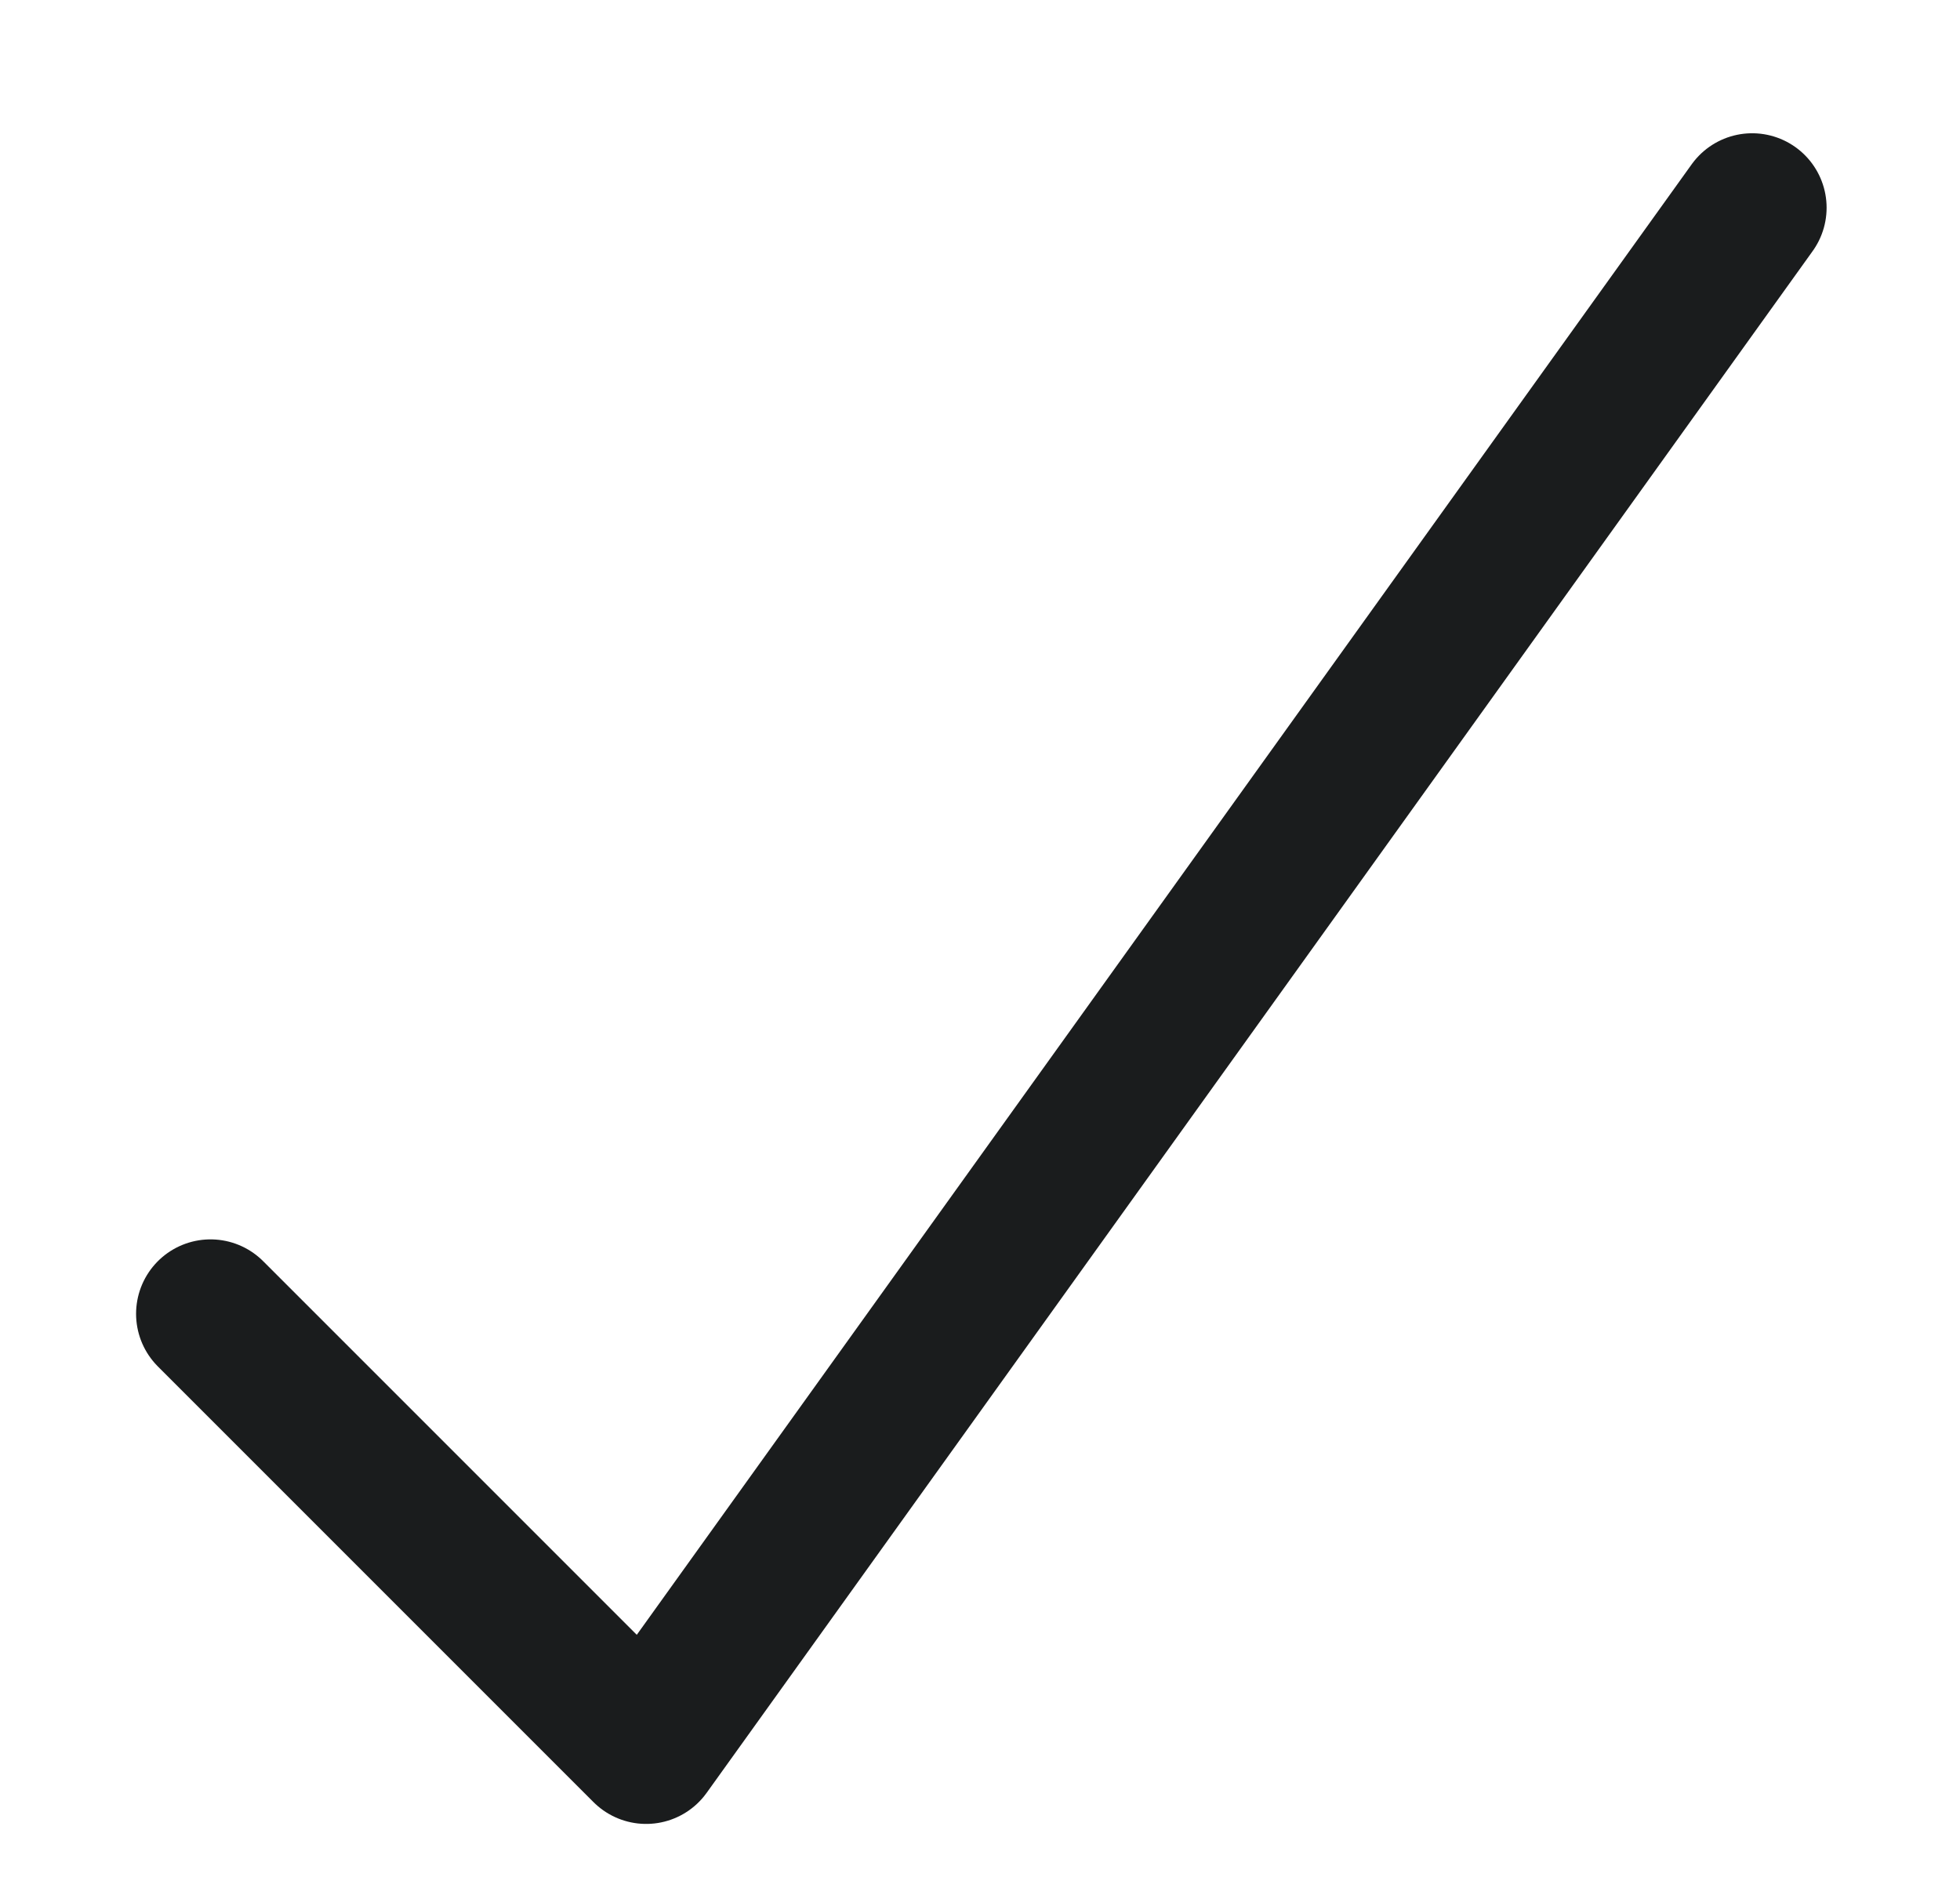
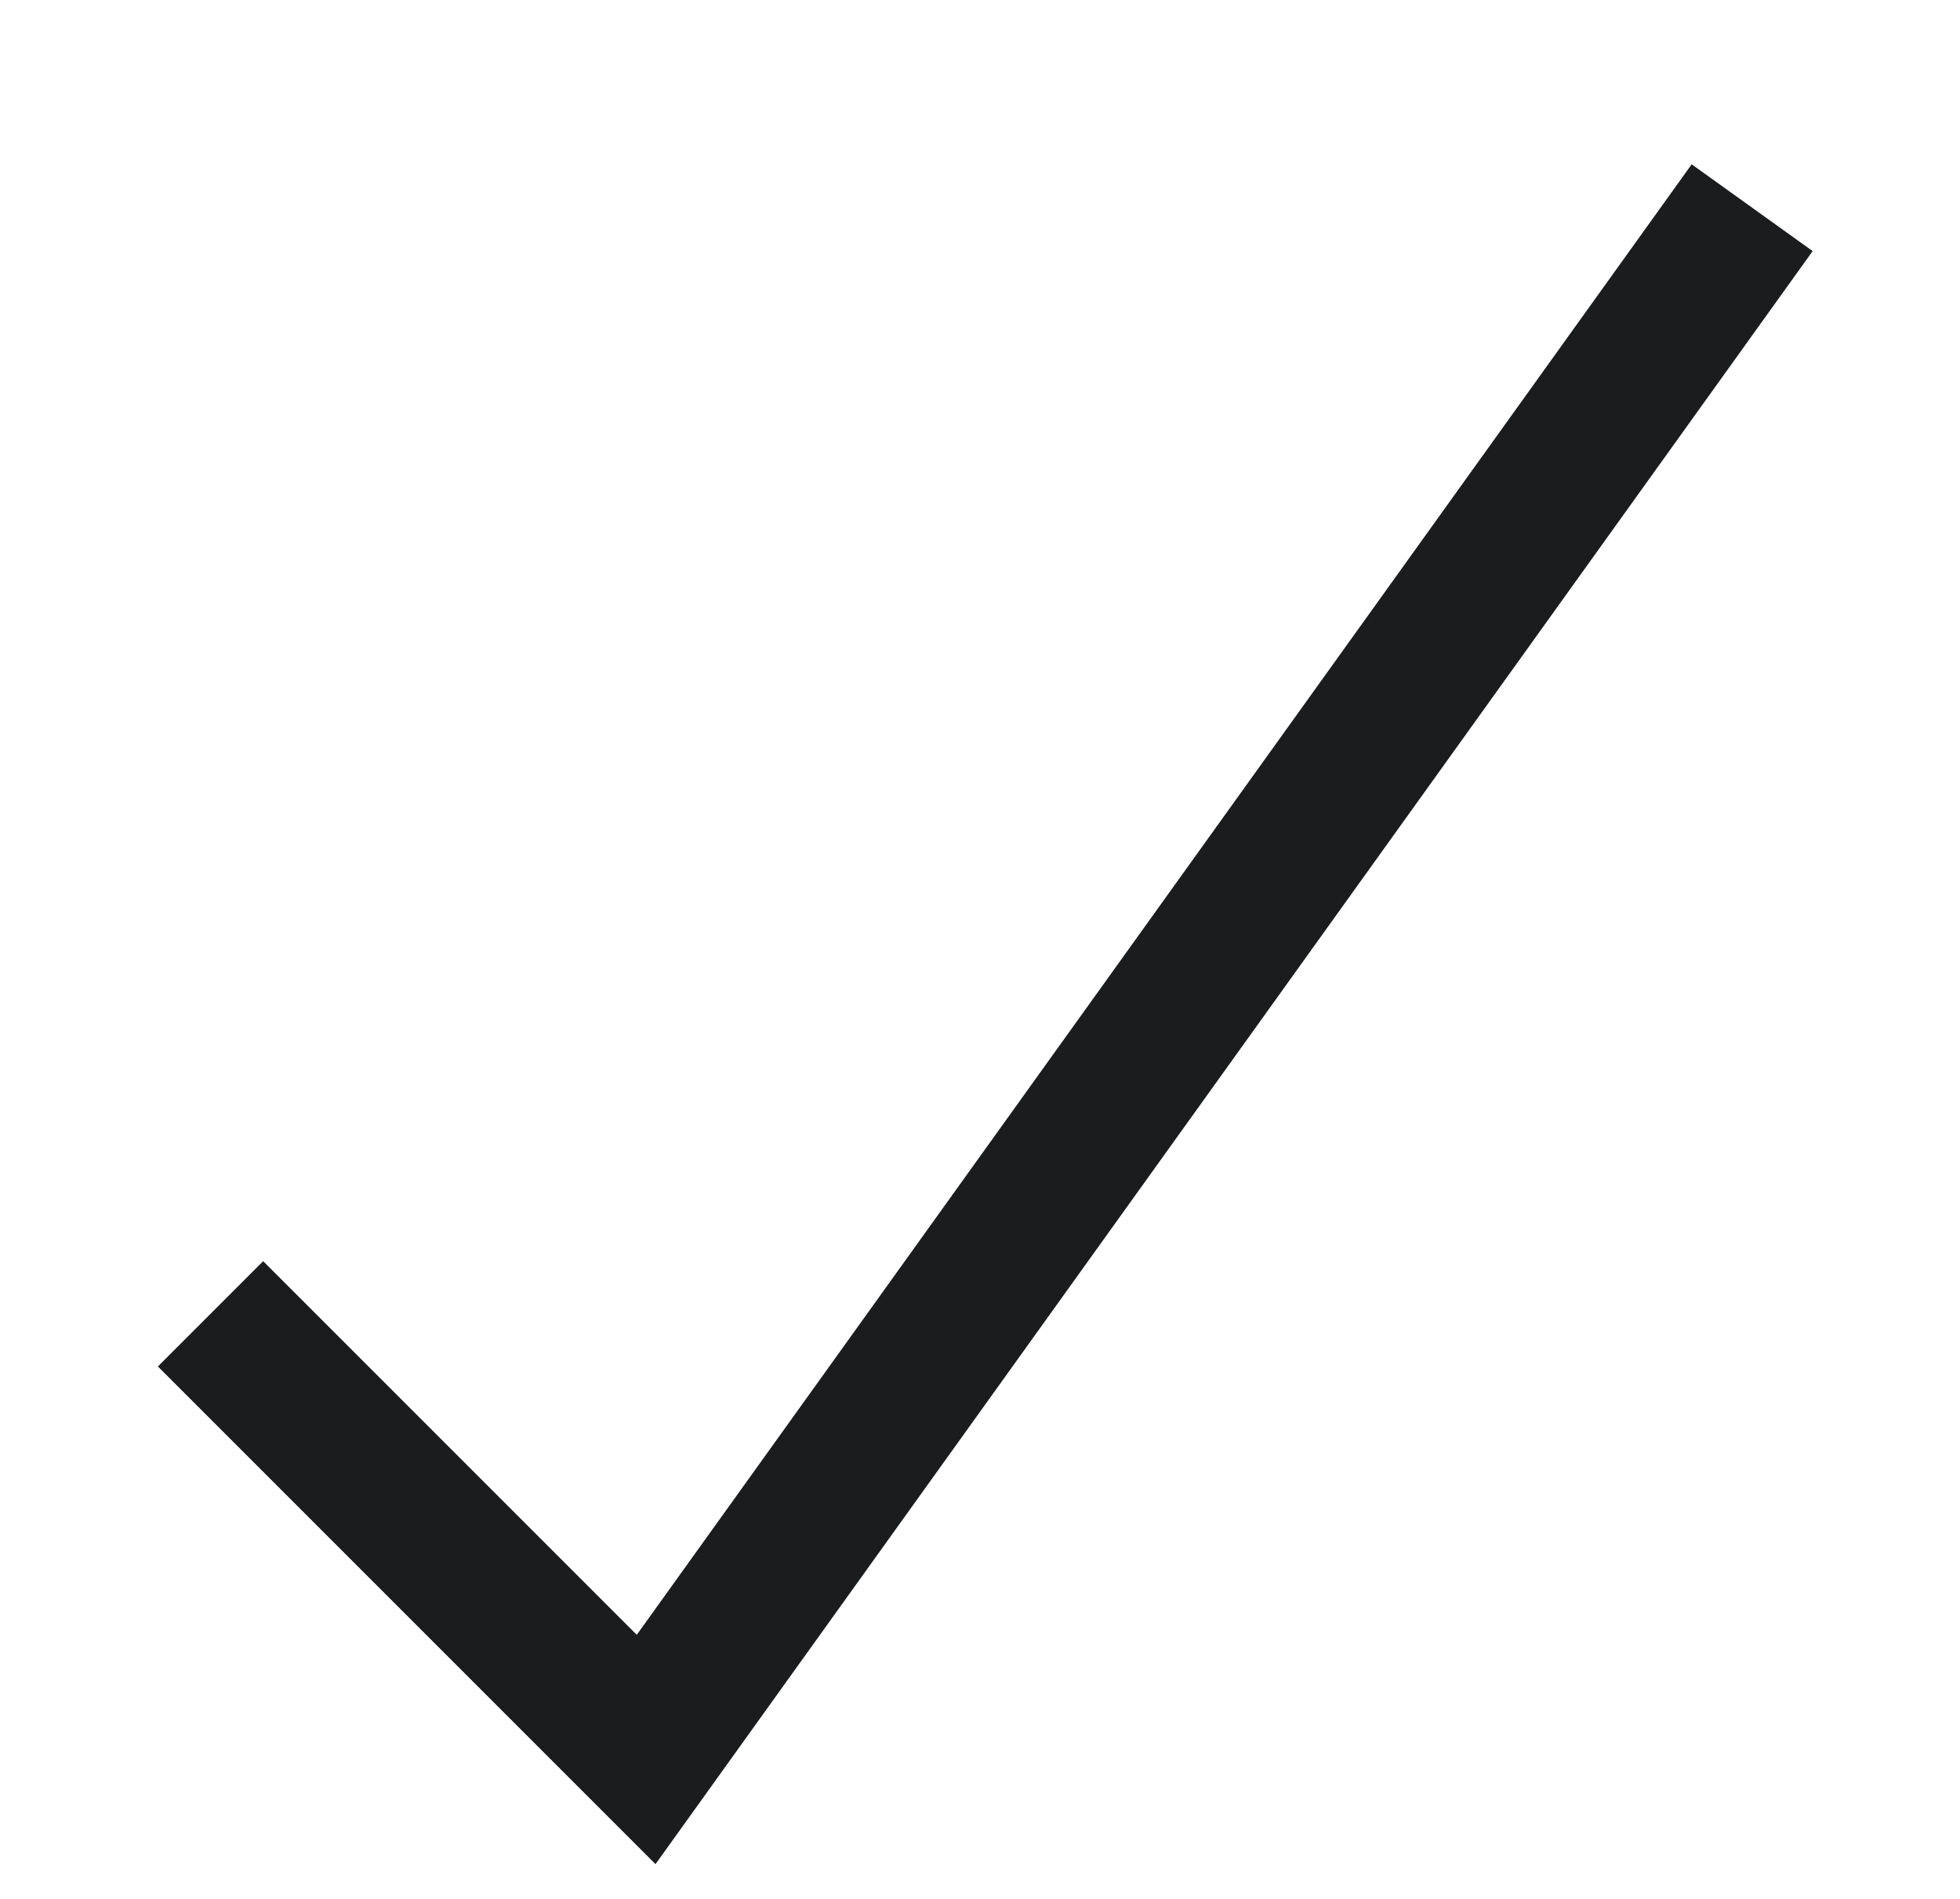
<svg xmlns="http://www.w3.org/2000/svg" width="13.165" height="12.75" viewBox="0 0 13.165 12.75">
-   <path id="Path_55" data-name="Path 55" d="M10.855.5,3.426,10.855.5,7.929" transform="translate(0.914 0.895)" fill="none" stroke="#1a1c1d" stroke-linecap="round" stroke-linejoin="round" strokeWidth="2" />
+   <path id="Path_55" data-name="Path 55" d="M10.855.5,3.426,10.855.5,7.929" transform="translate(0.914 0.895)" fill="none" stroke="#1a1c1d" strokeLinecap="round" strokeLinejoin="round" strokeWidth="2" />
</svg>
